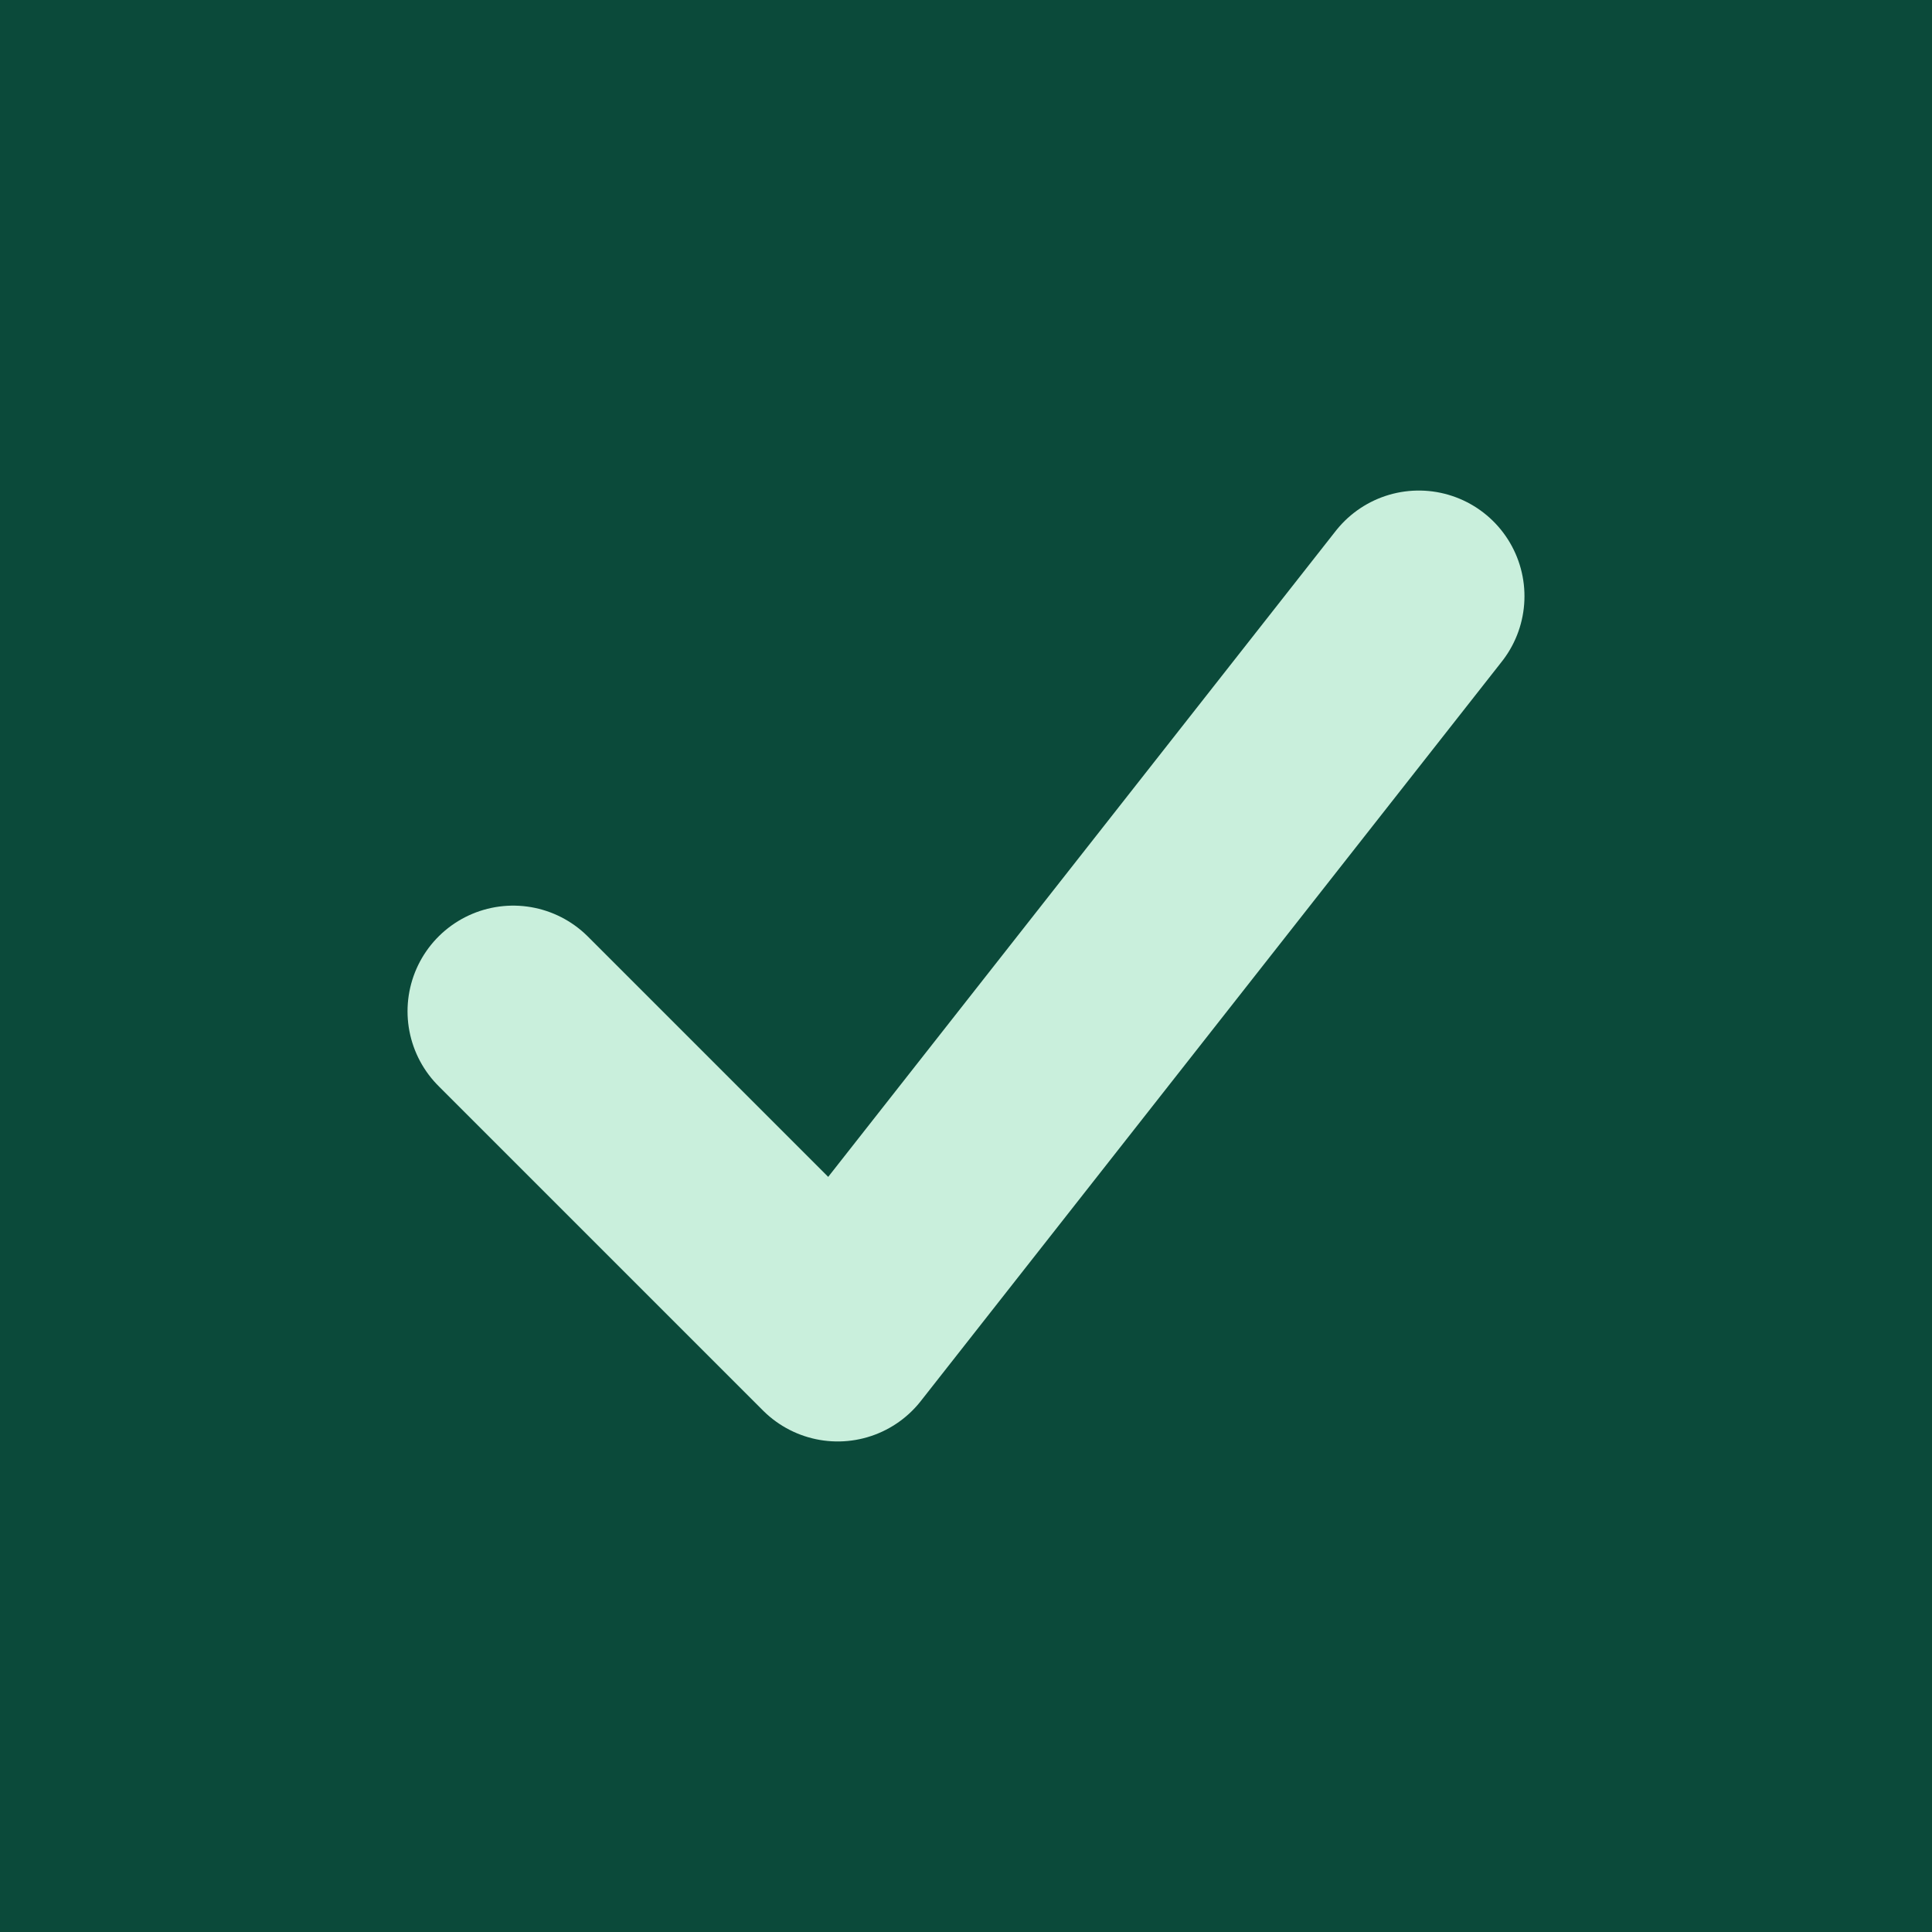
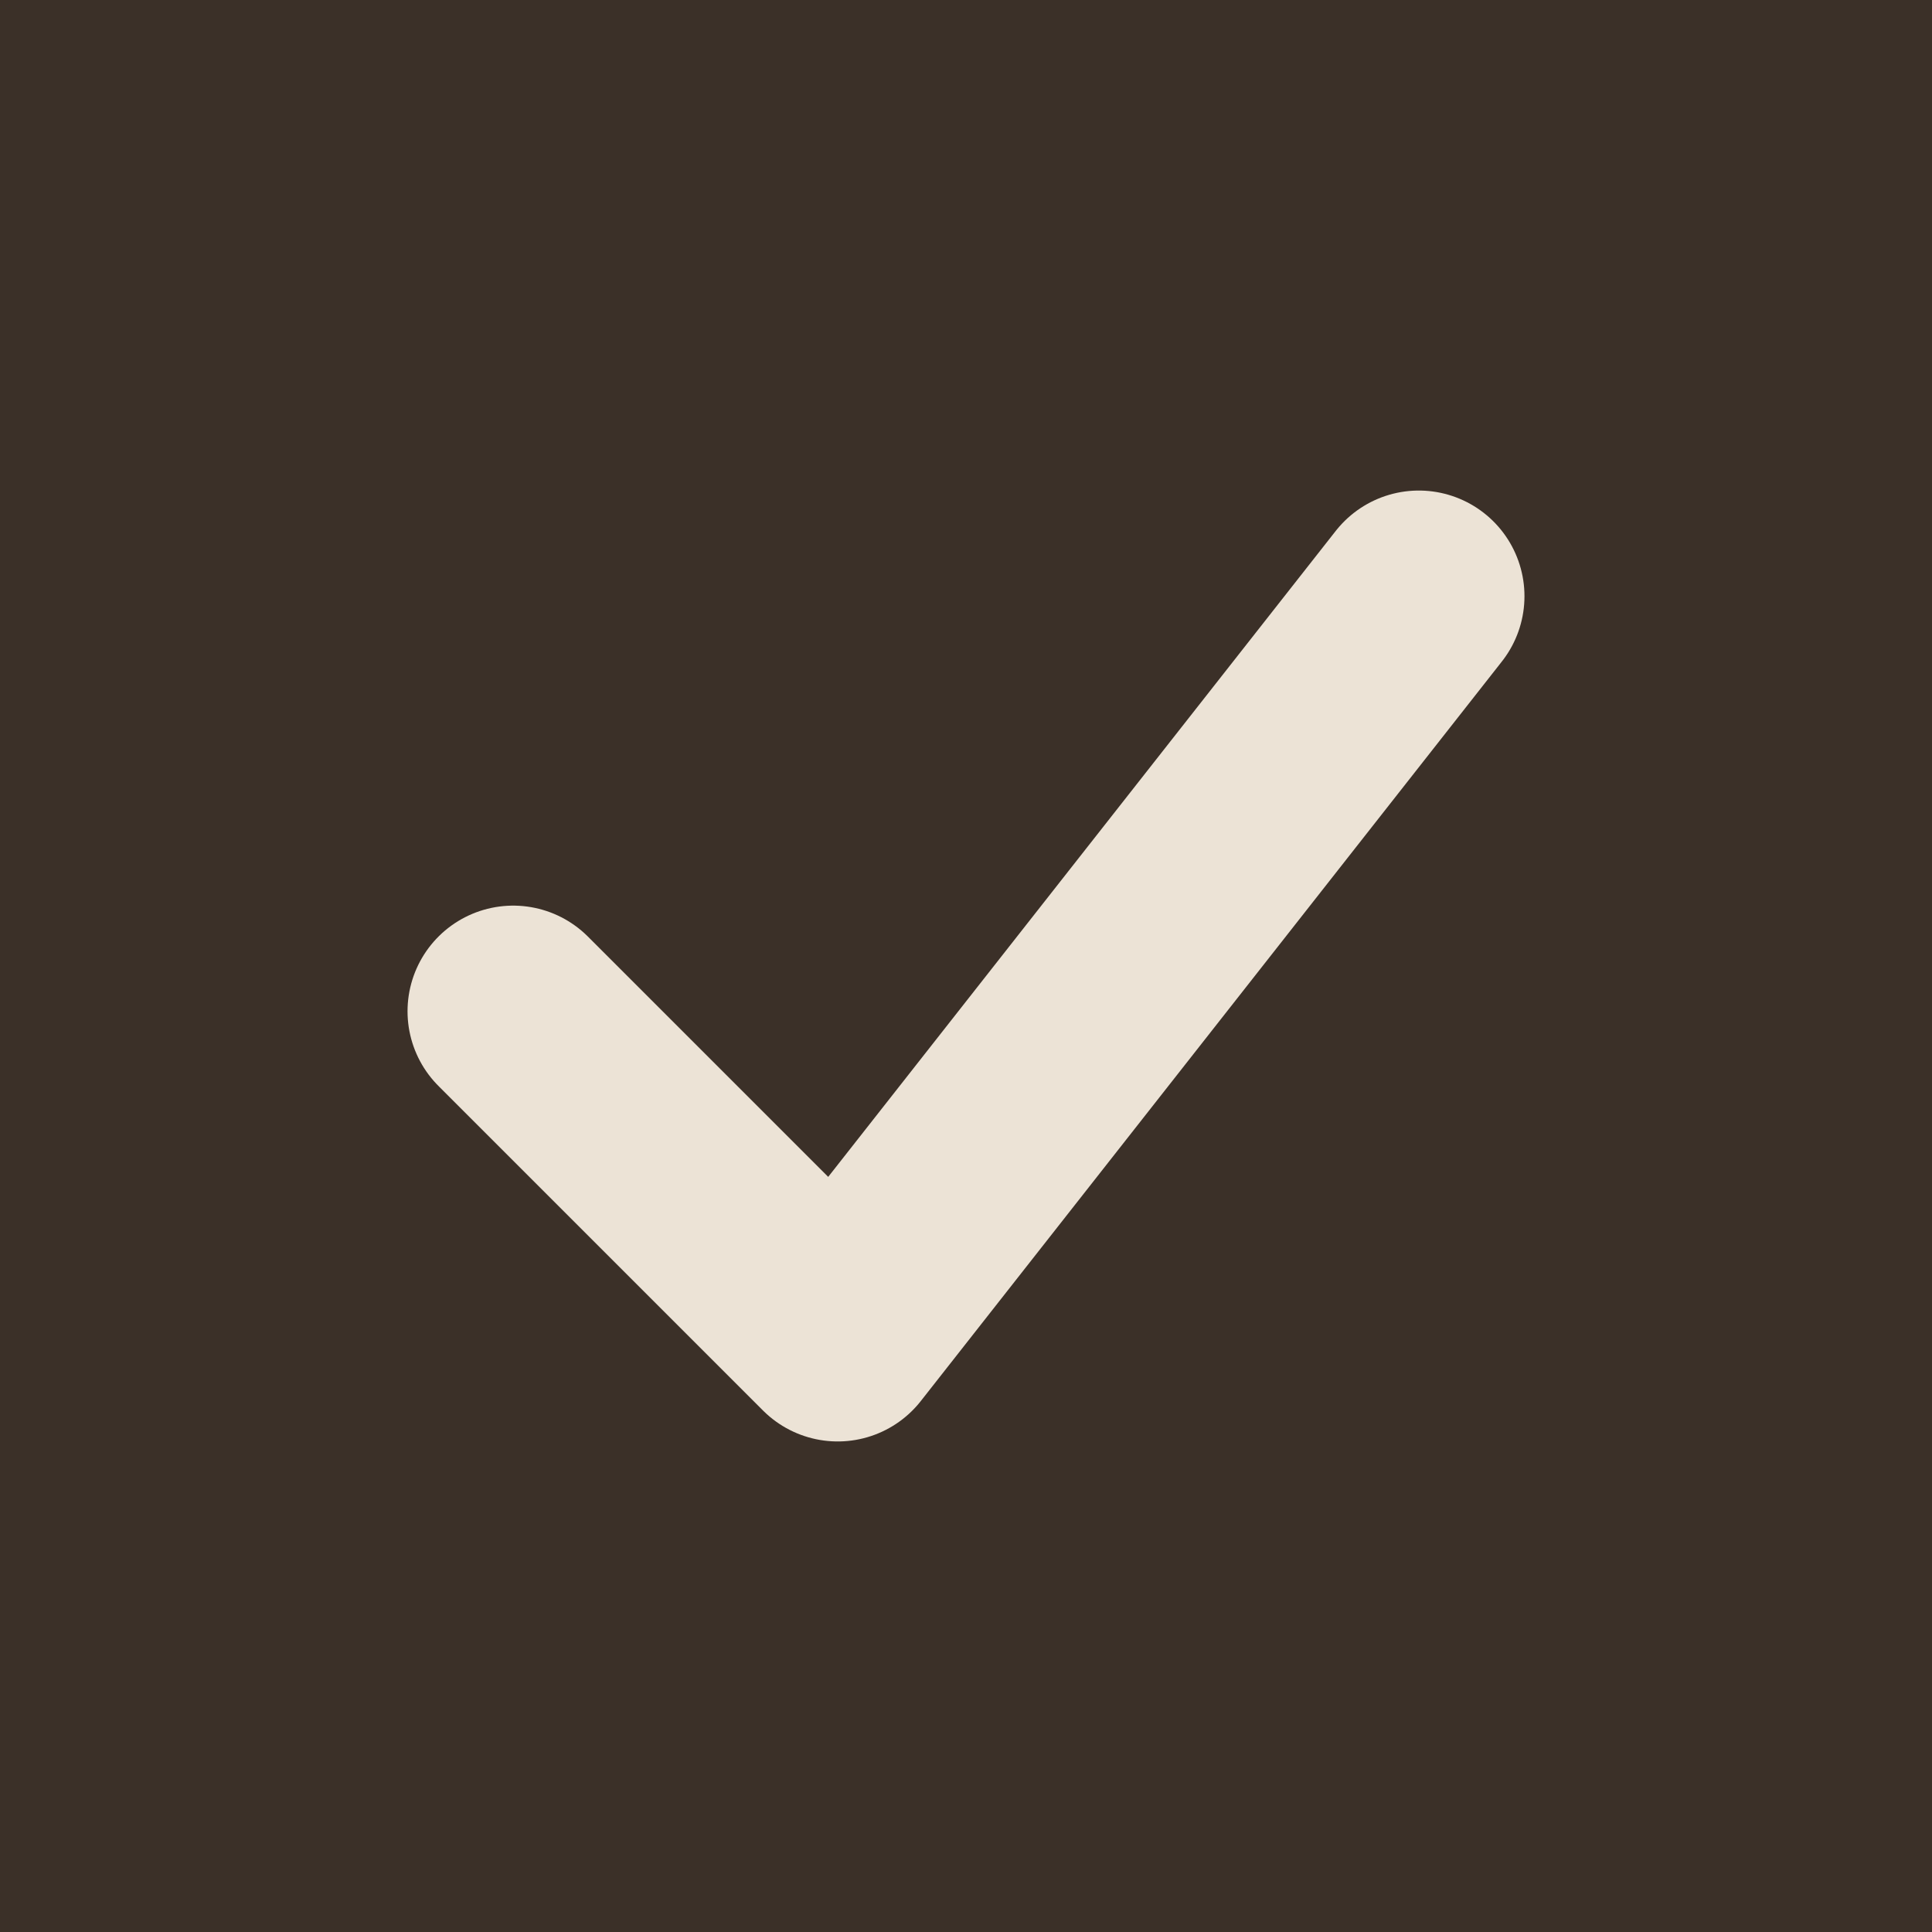
<svg xmlns="http://www.w3.org/2000/svg" viewBox="0 0 512 512" role="img" aria-label="Cuotia">
-   <rect width="512" height="512" fill="#0B4A3A" />
-   <path d="M136 268l86 86 154-196" fill="none" stroke="#C9EFDC" stroke-width="56" stroke-linecap="round" stroke-linejoin="round" />
+   <rect width="512" height="512" fill="#3B3028" />
+   <path d="M136 268l86 86 154-196" fill="none" stroke="#ECE3D6" stroke-width="56" stroke-linecap="round" stroke-linejoin="round" />
</svg>
